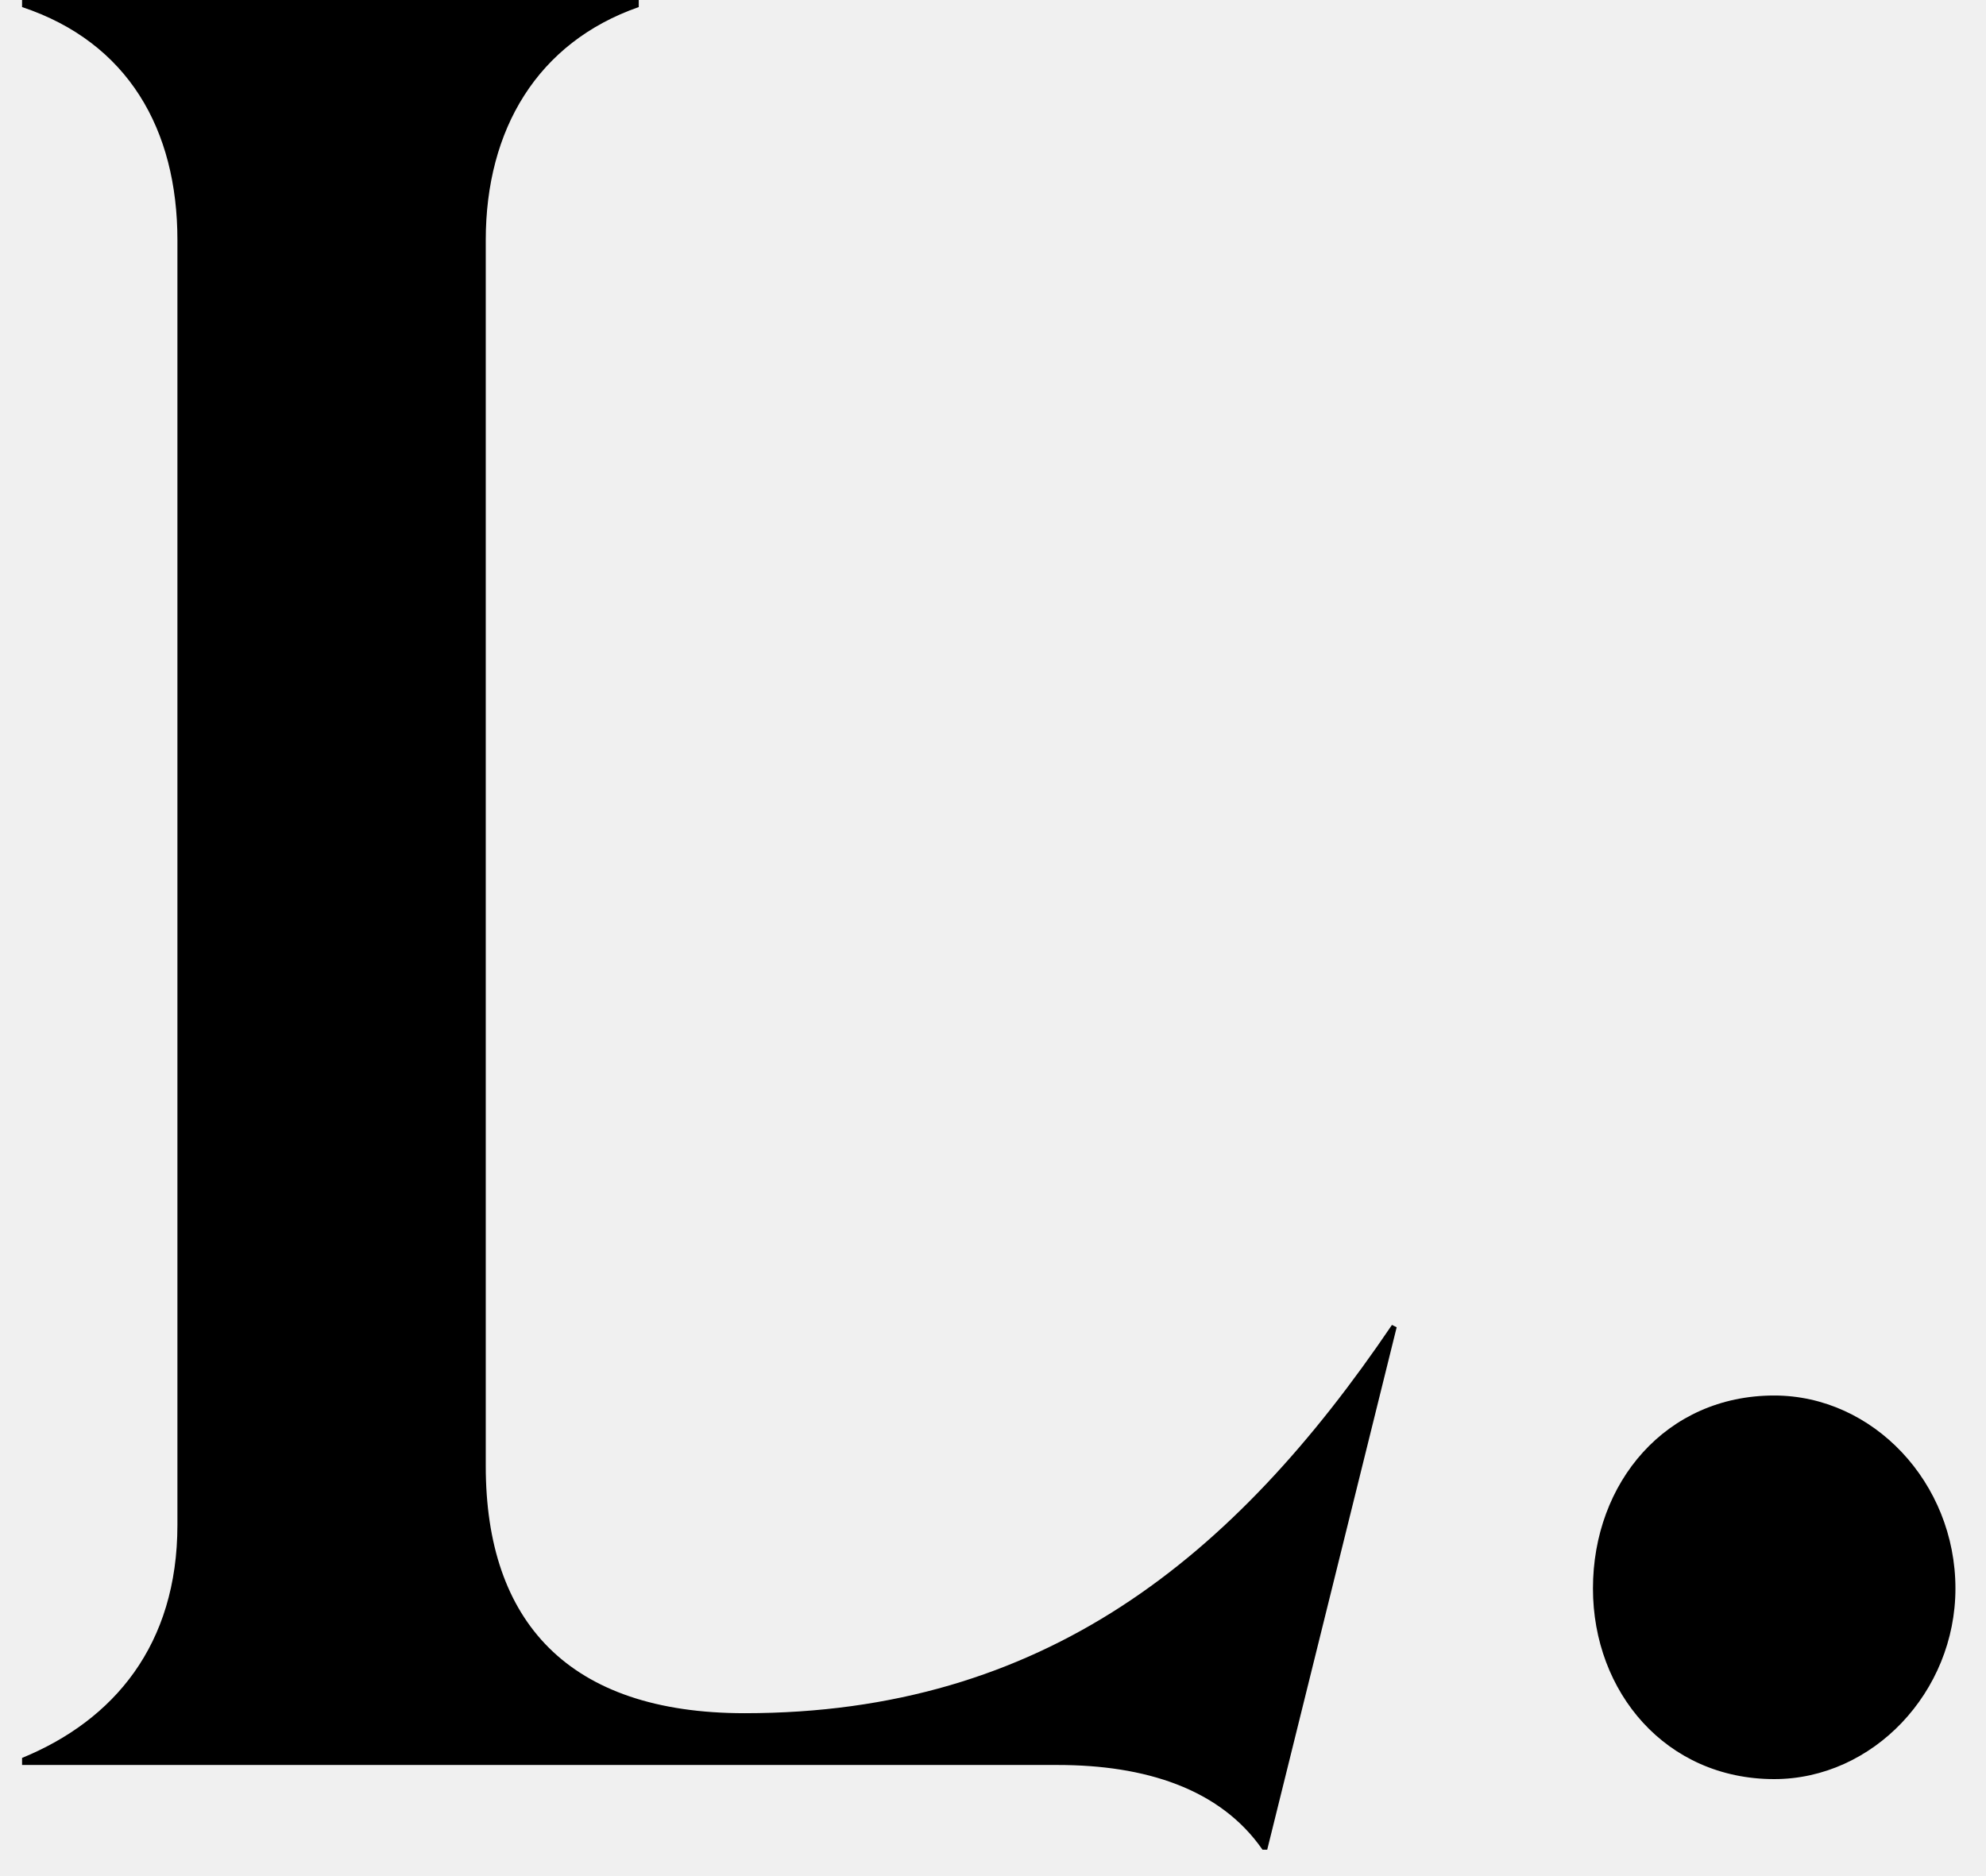
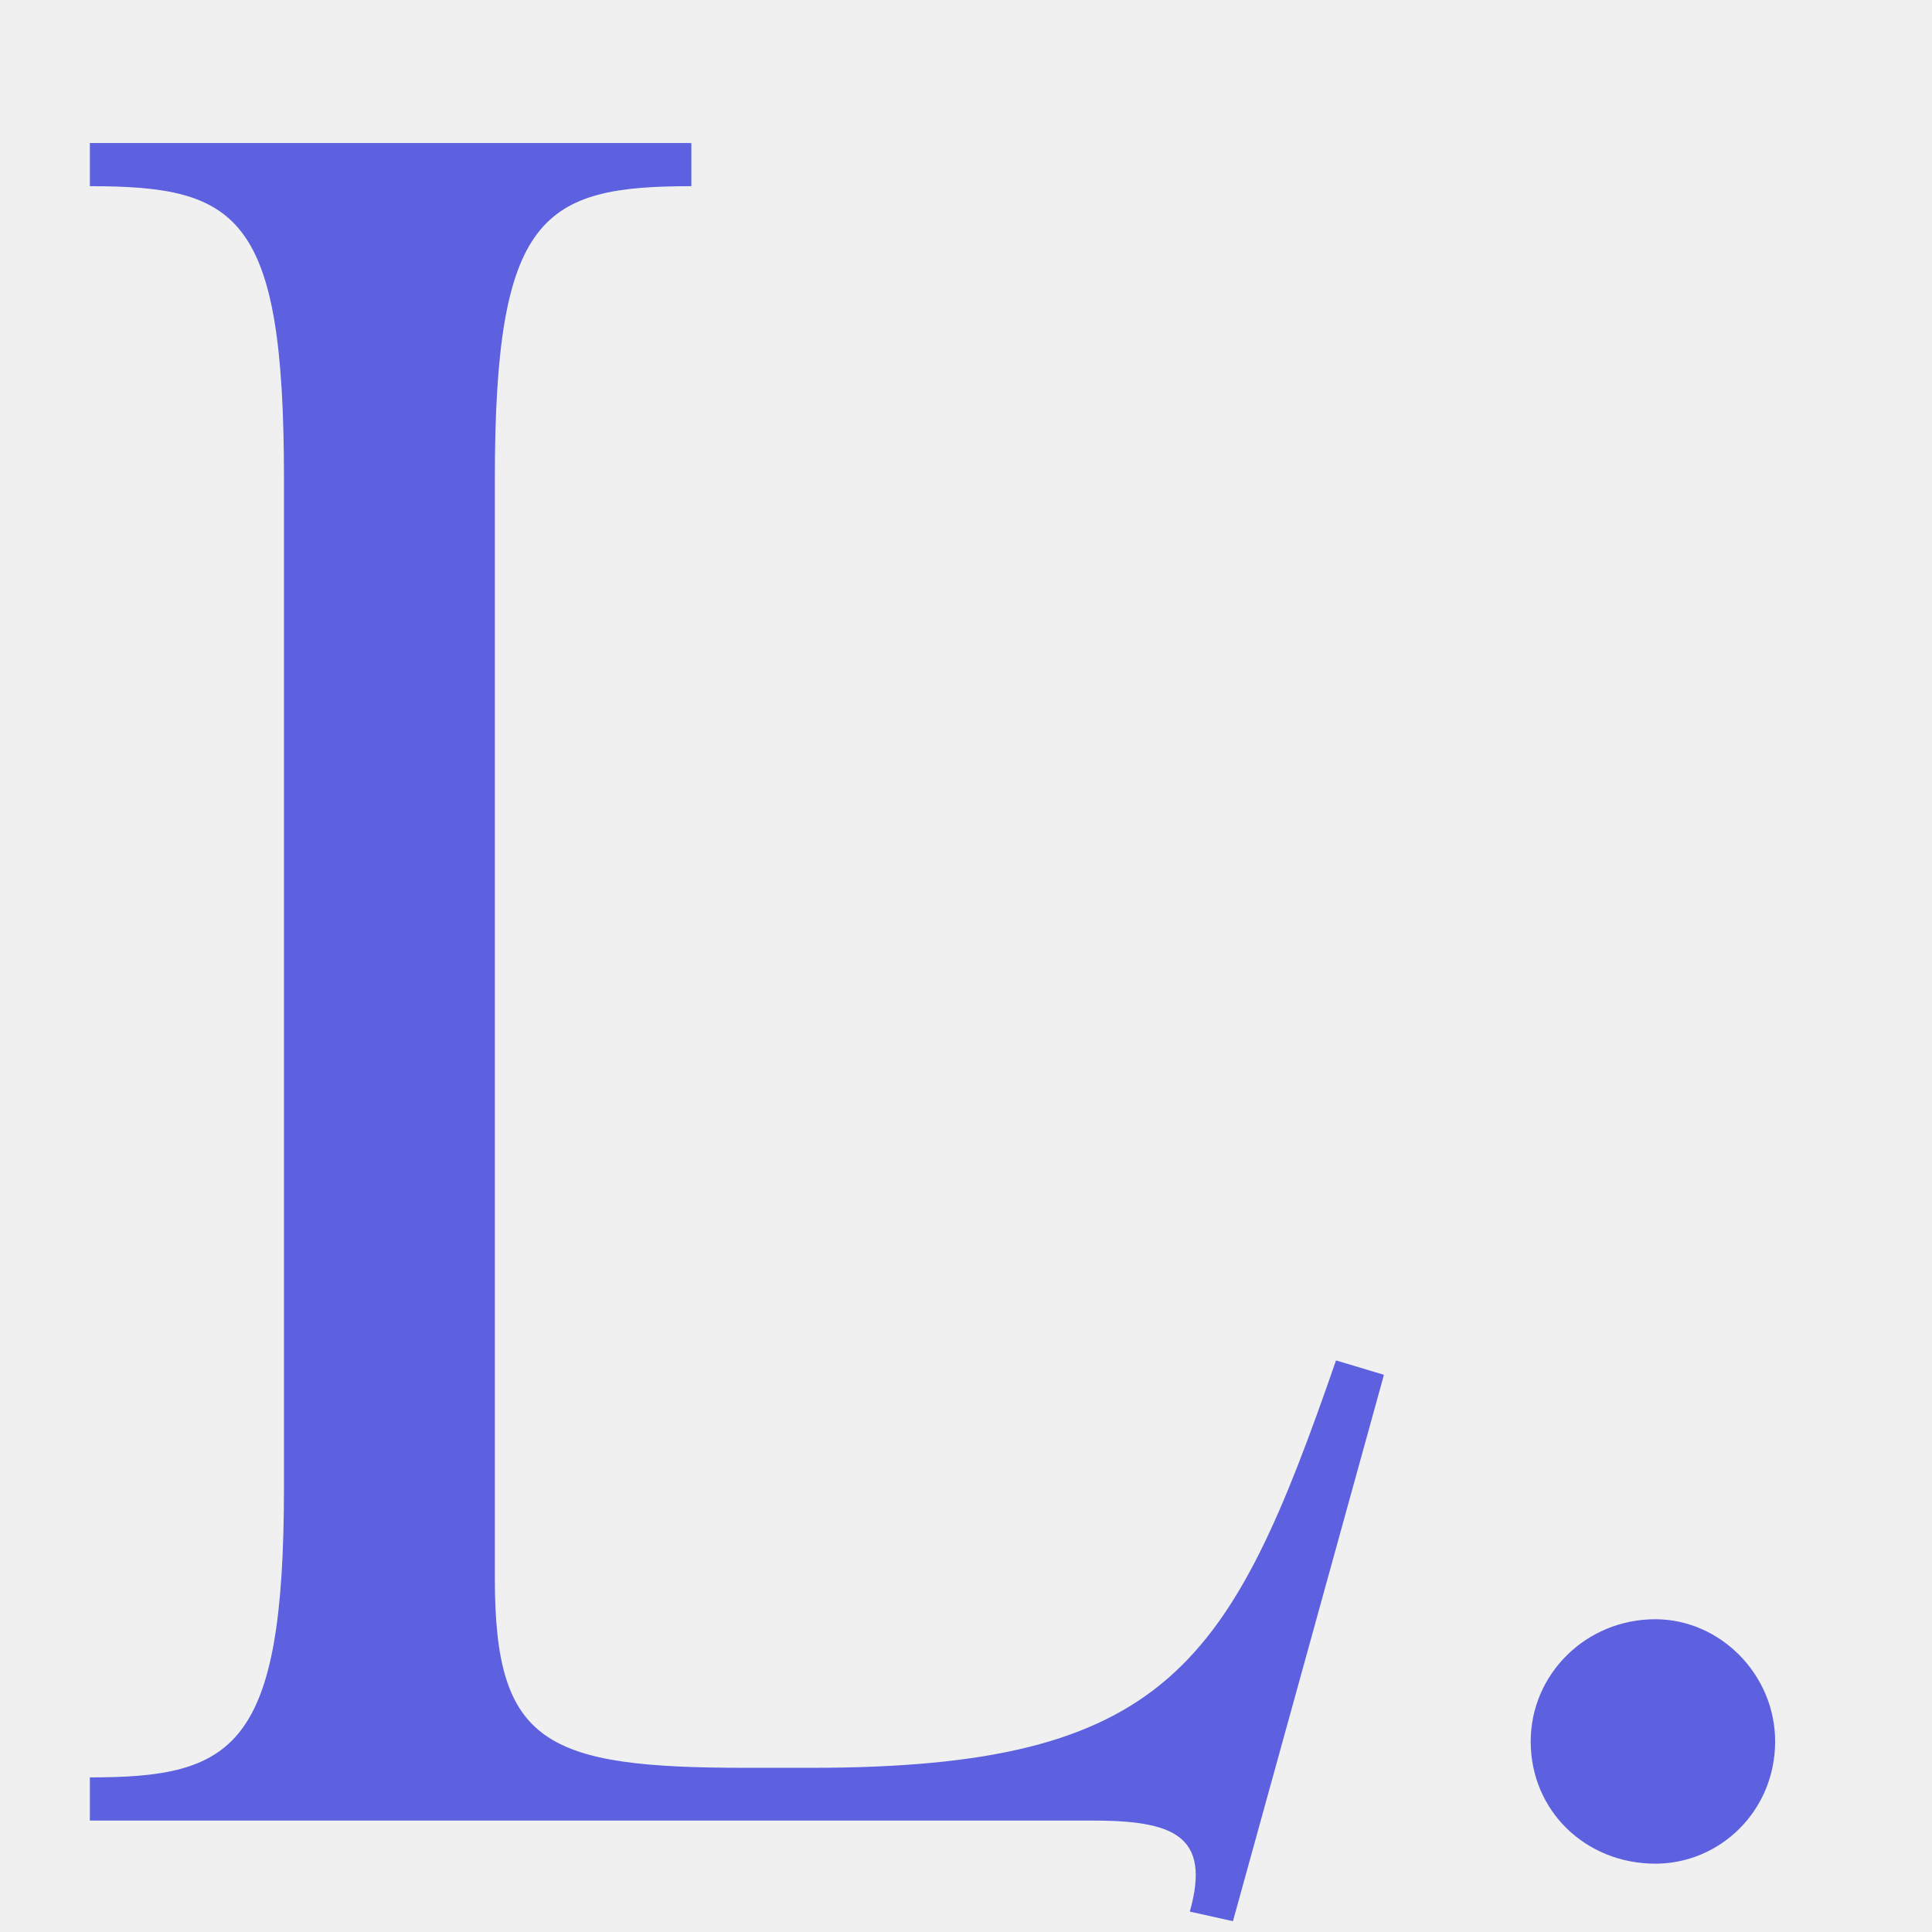
- <svg xmlns="http://www.w3.org/2000/svg" width="54" height="51" viewBox="0 0 54 51" fill="none">
-   <path d="M28.76 48C31.128 48 33.176 48.64 34.328 50.304H34.456L37.976 36.096L37.848 36.032C33.56 42.368 28.376 46.592 20.248 46.592C15.448 46.592 13.208 44.096 13.208 39.872V6.528C13.208 3.52 14.616 1.152 17.368 0.192V-3.8147e-06H0.6V0.192C3.48 1.152 4.824 3.52 4.824 6.528V41.472C4.824 44.736 3.096 46.784 0.6 47.808V48H28.76ZM48.241 48.384C50.929 48.384 53.169 46.016 53.169 43.2C53.169 40.32 50.929 37.952 48.241 37.952C45.297 37.952 43.313 40.32 43.313 43.2C43.313 46.016 45.297 48.384 48.241 48.384Z" fill="black" />
+ <svg xmlns="http://www.w3.org/2000/svg" width="52" height="52" viewBox="0 0 52 52" fill="none">
+   <g clip-path="url(#clip0_223_10372)">
+     <path d="M32.024 51.451C32.605 49.387 31.573 49 29.38 49H2.419V47.839C6.289 47.839 7.643 47.065 7.643 40.035V12.88C7.643 5.785 6.418 5.011 2.419 5.011V3.85H18.608V5.011C14.609 5.011 13.319 5.785 13.319 12.88V42.486C13.319 46.936 14.674 47.581 20.092 47.581H21.833C31.444 47.581 33.121 44.807 35.959 36.616L37.249 37.003L33.185 51.709L32.024 51.451ZM44.553 50.161C42.682 50.161 41.199 48.742 41.199 46.871C41.199 45.066 42.682 43.582 44.553 43.582C46.294 43.582 47.778 45.066 47.778 46.871C47.778 48.742 46.294 50.161 44.553 50.161Z" fill="#5D61DF" />
+   </g>
+   <defs>
+     <clipPath id="clip0_223_10372">
+       <rect width="52" height="52" fill="white" />
+     </clipPath>
+   </defs>
</svg>
